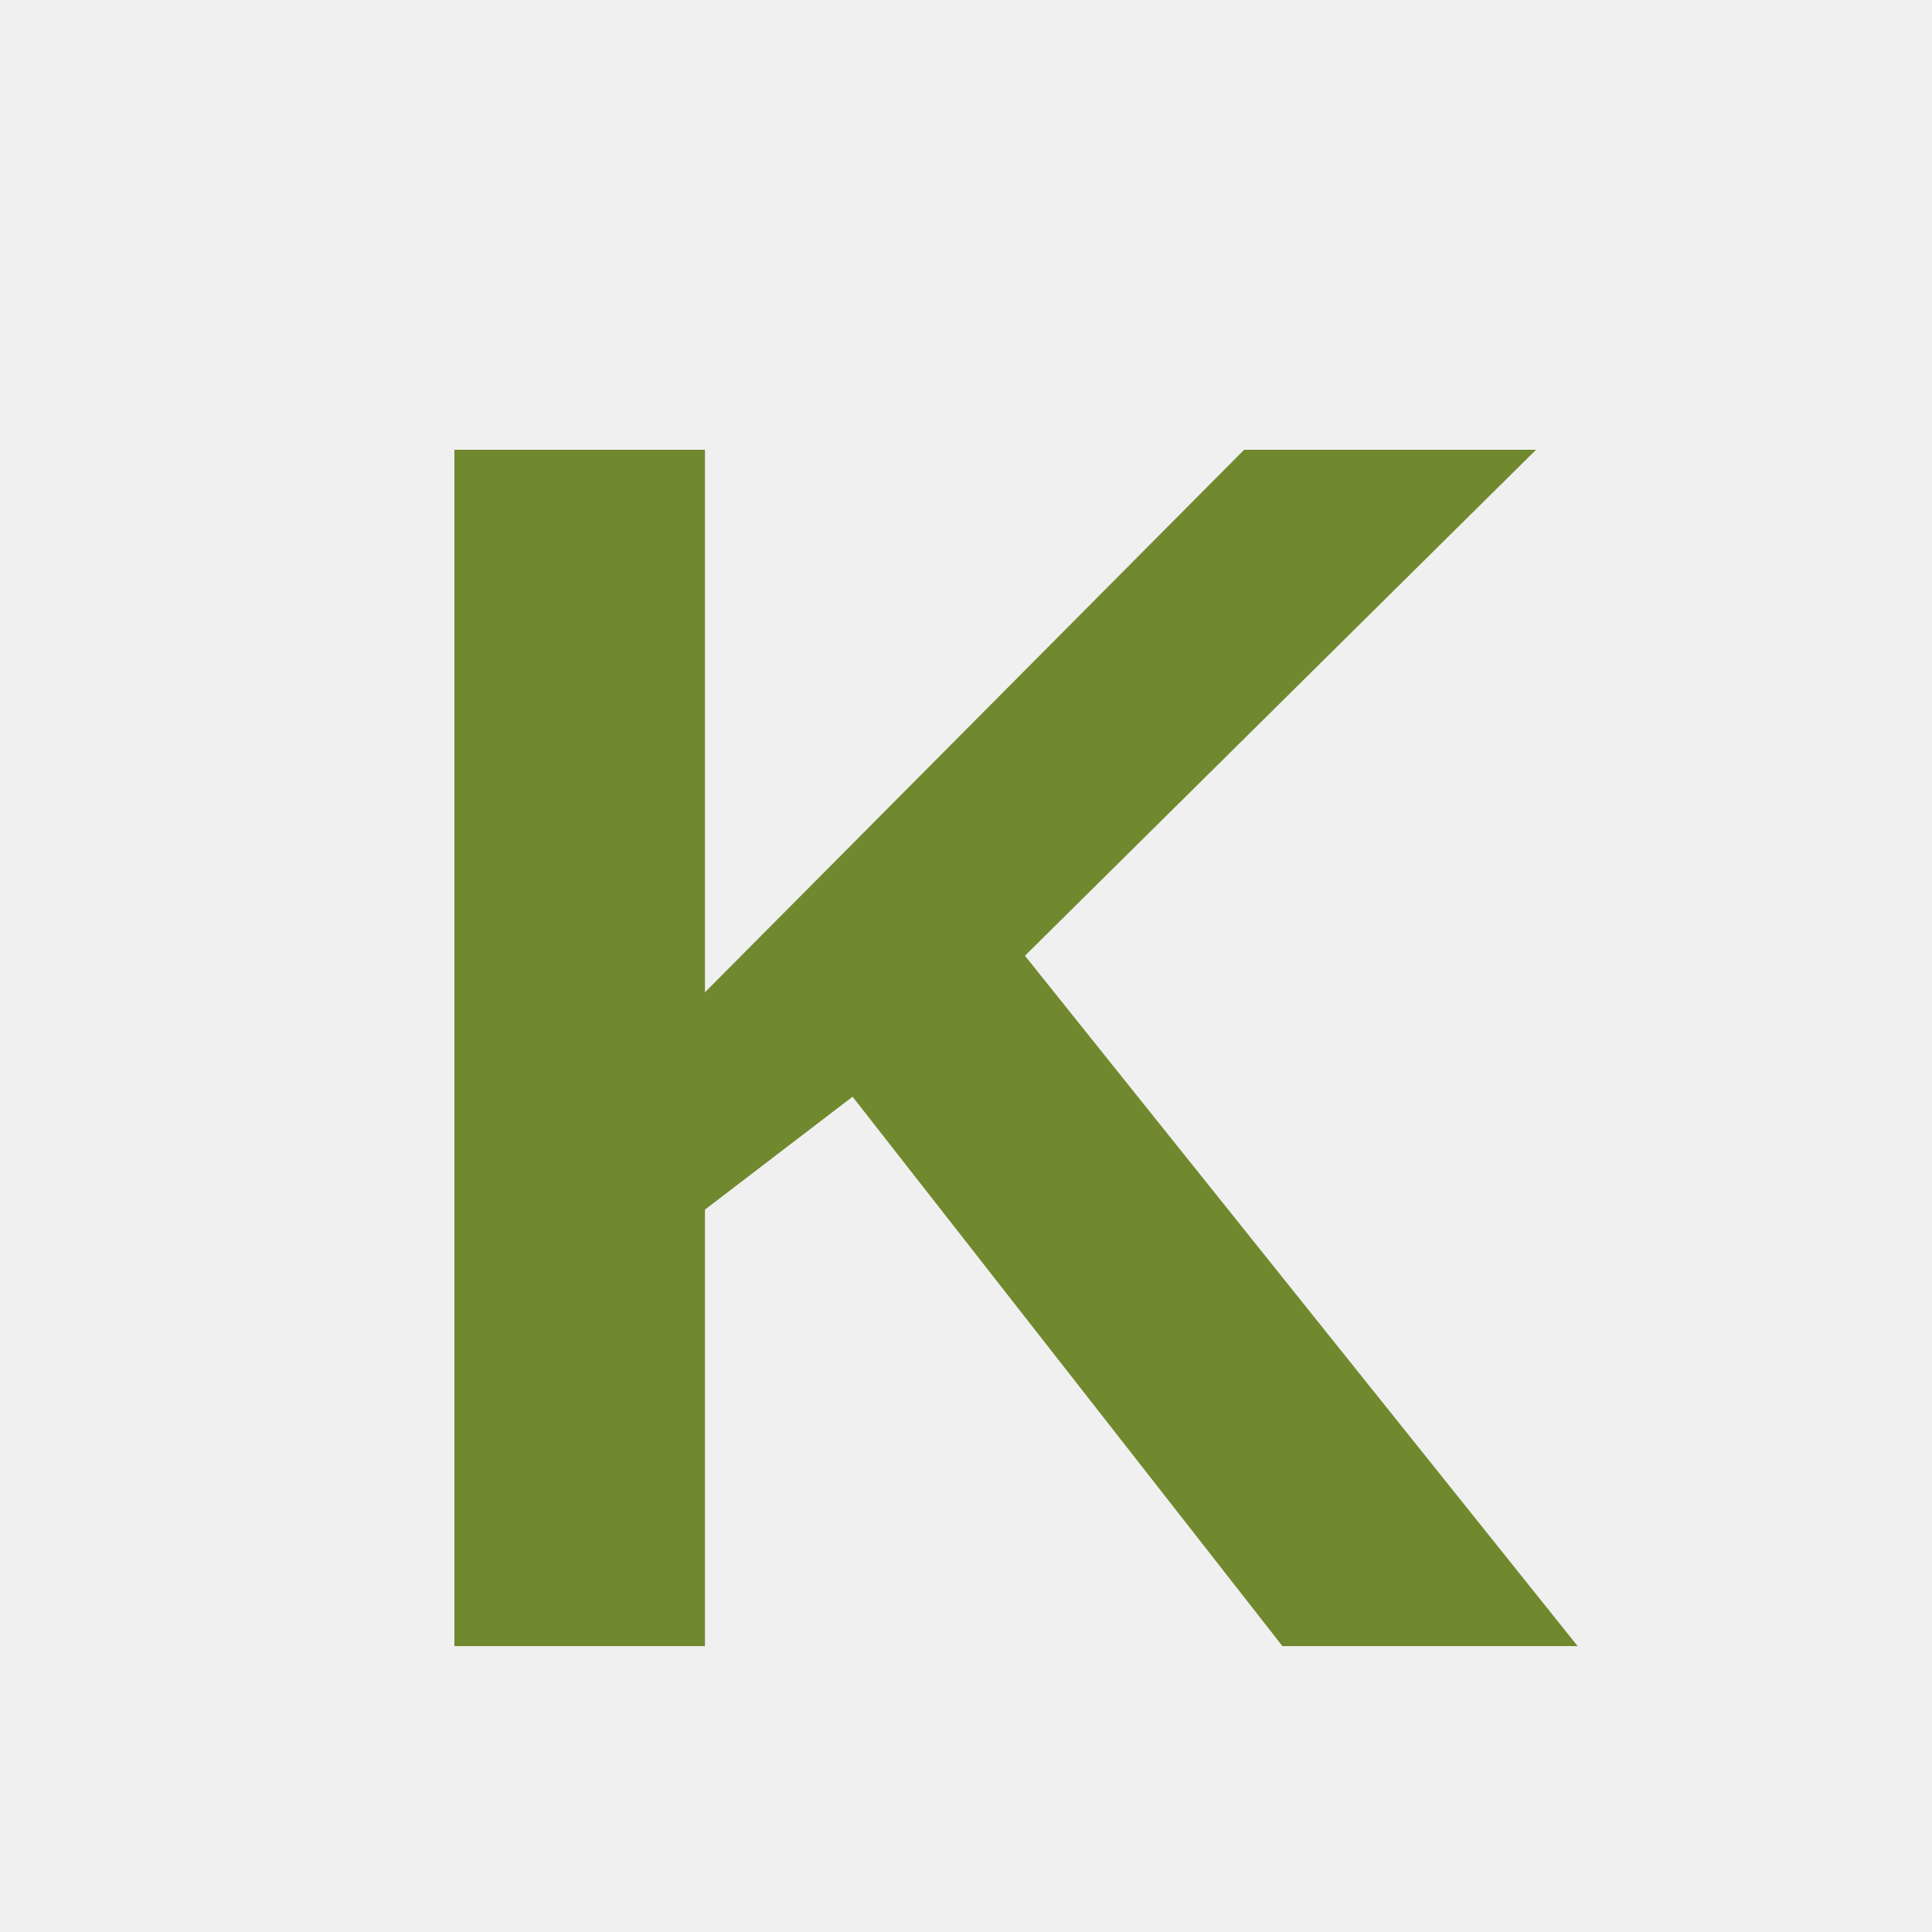
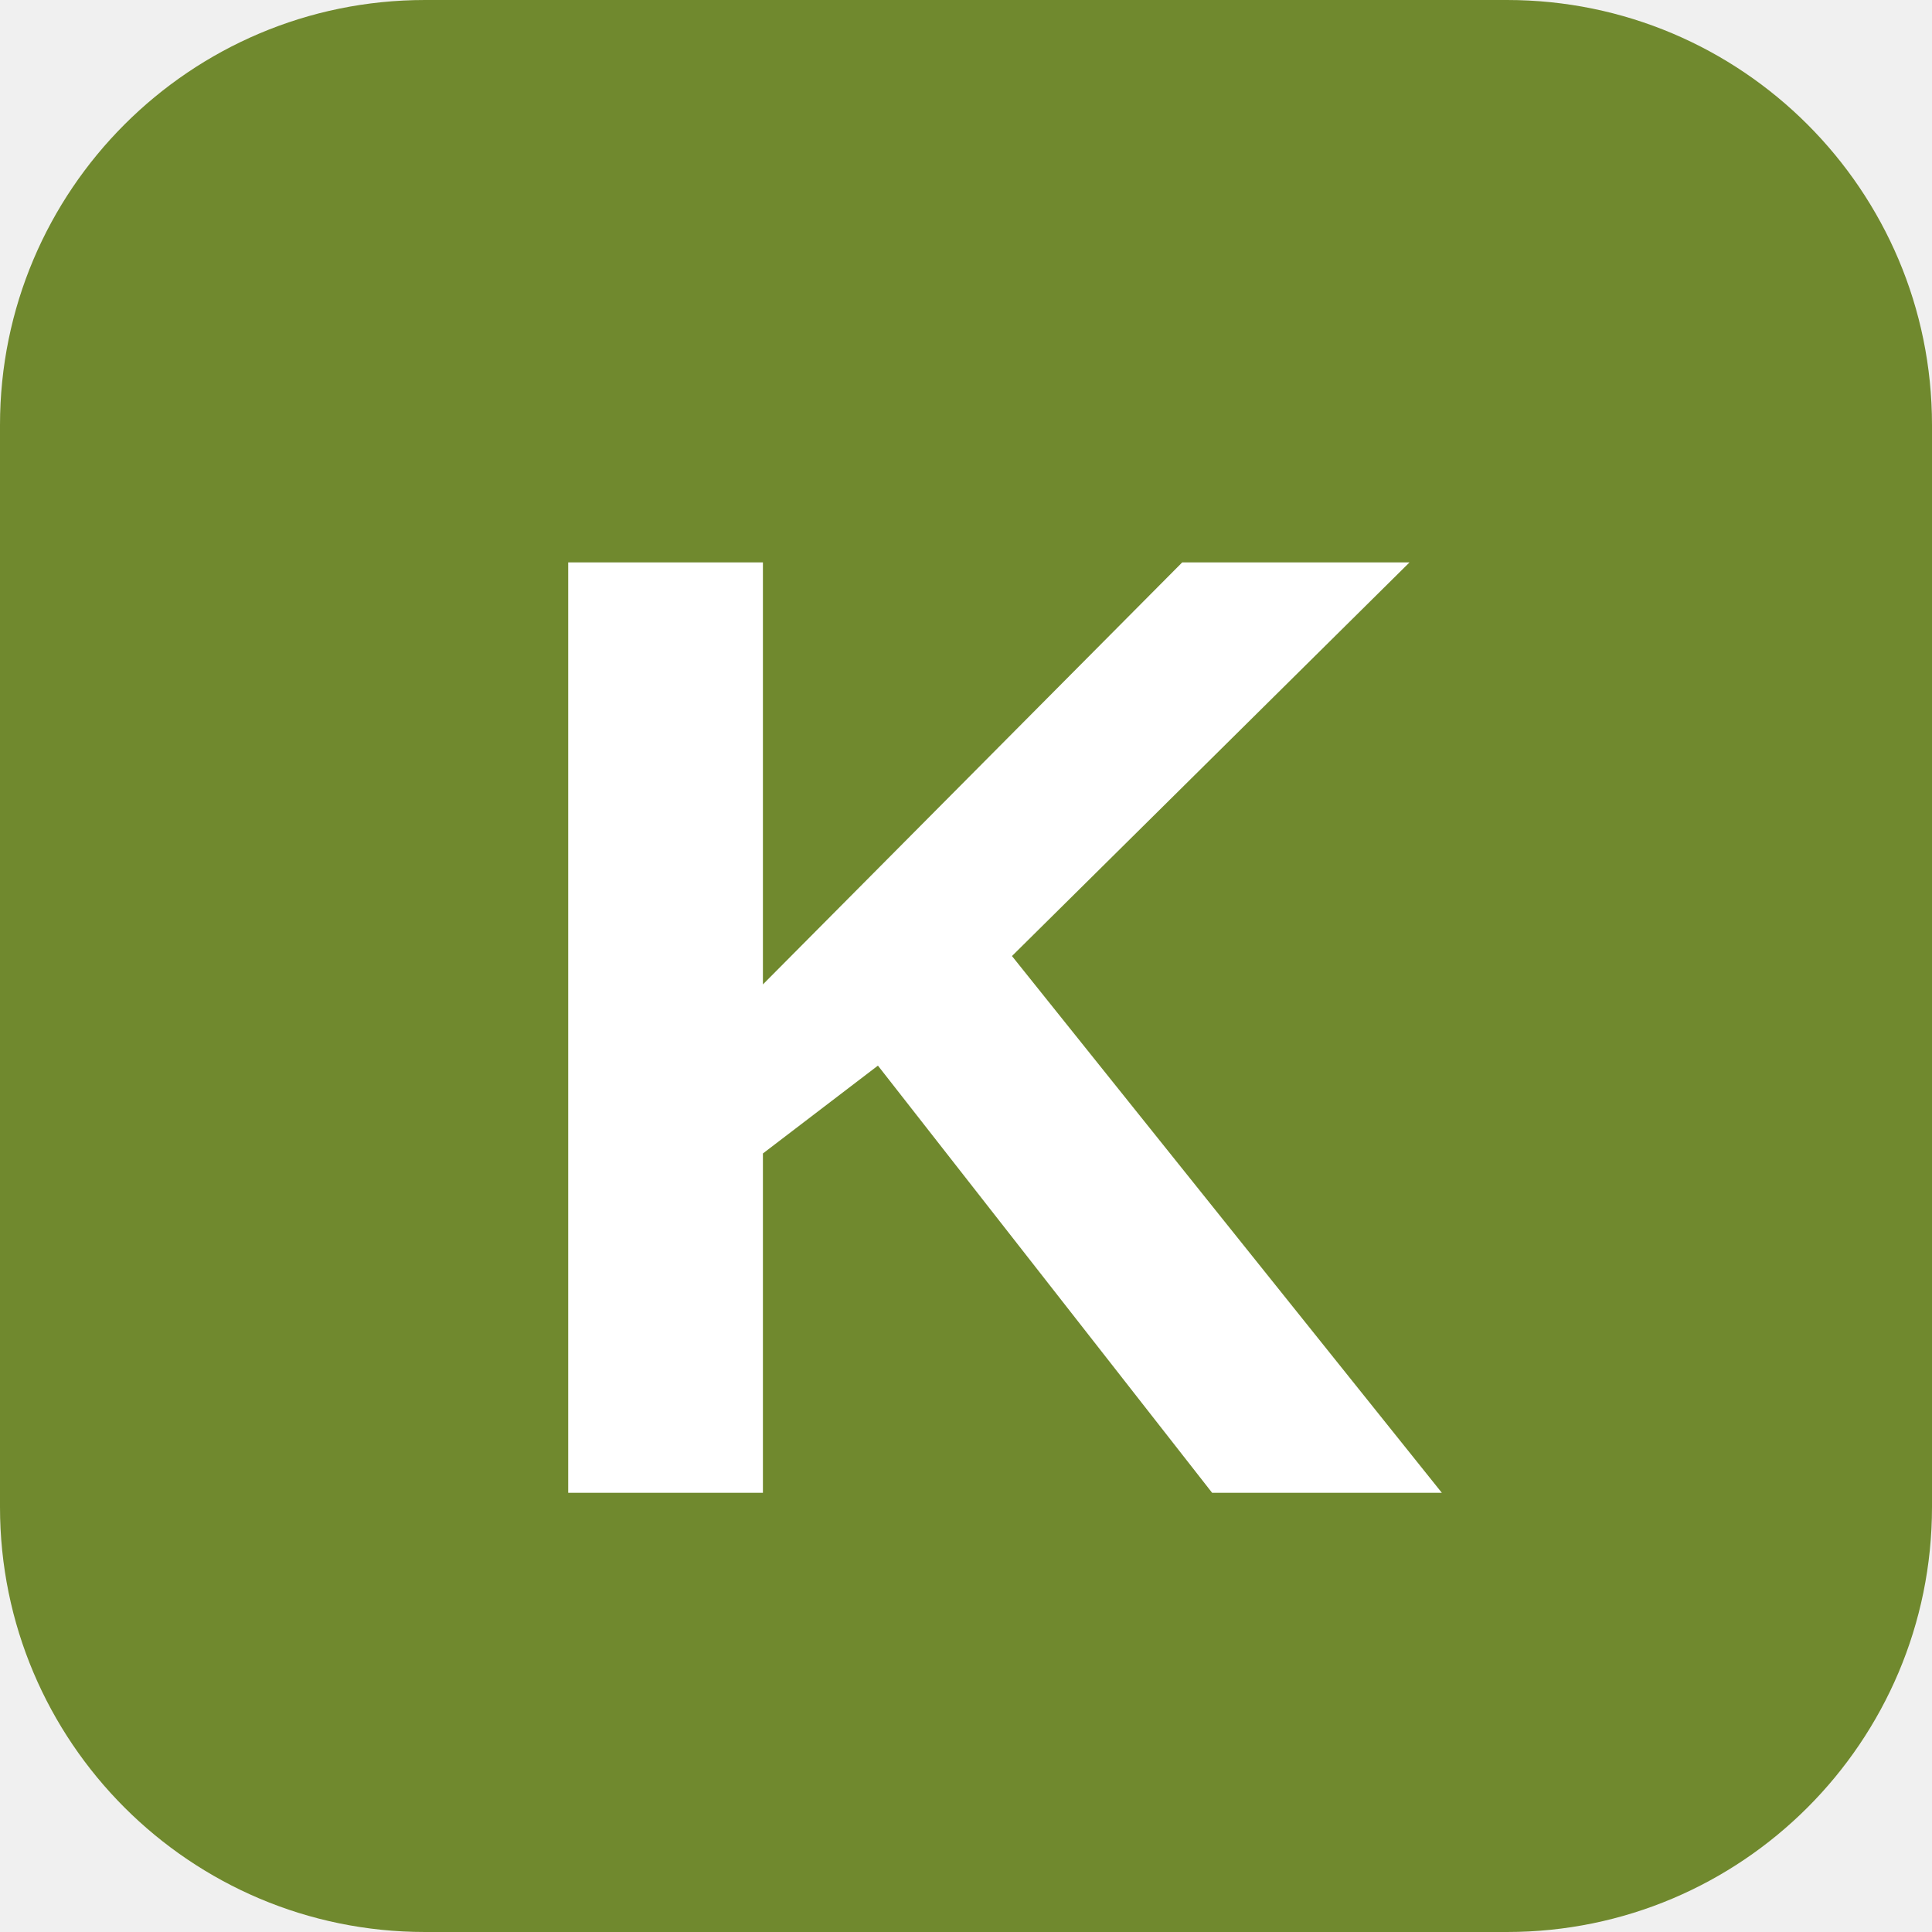
<svg xmlns="http://www.w3.org/2000/svg" viewBox="0 0 100 100">
-   <text x="50" y="54" font-family="Arial, Helvetica, sans-serif" font-size="90" font-weight="900" text-anchor="middle" dominant-baseline="central" fill="#70892e">K</text>
+   <rect width="100" height="100" rx="22" fill="#70892e" />
+   <text x="50" y="53" font-family="Arial, Helvetica, sans-serif" font-size="70" font-weight="900" text-anchor="middle" dominant-baseline="central" fill="#ffffff">K</text>
</svg>
